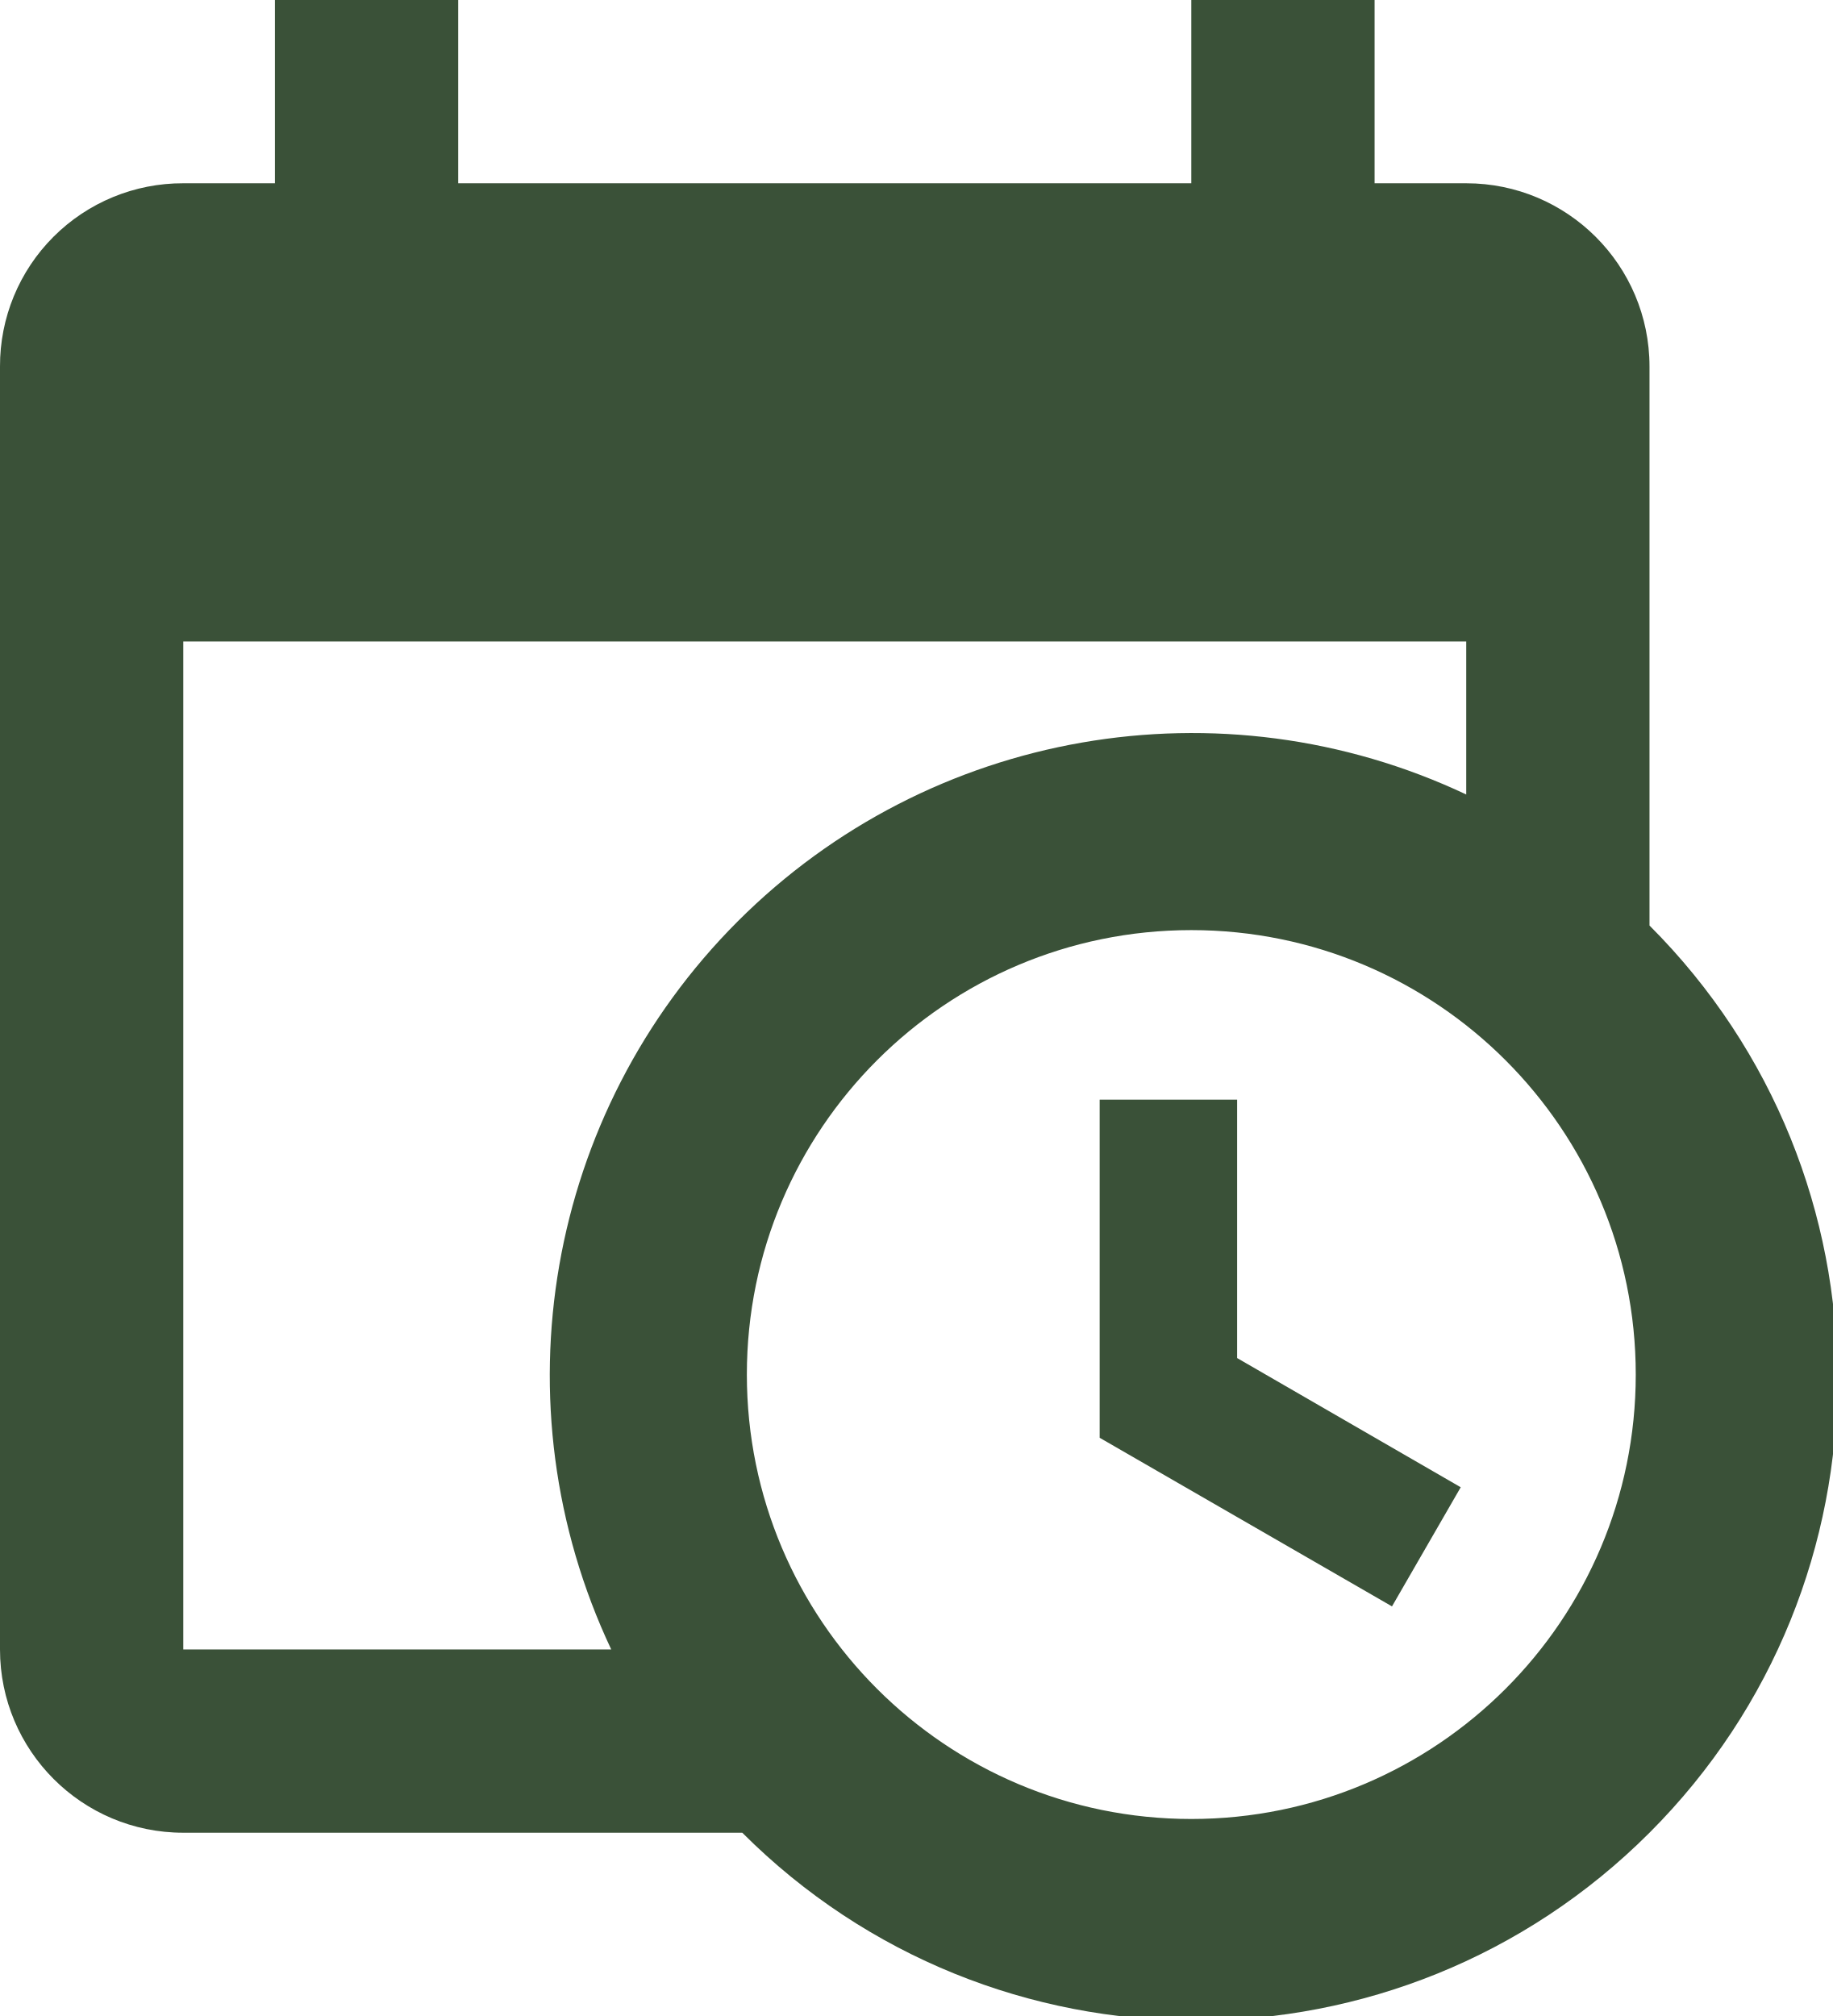
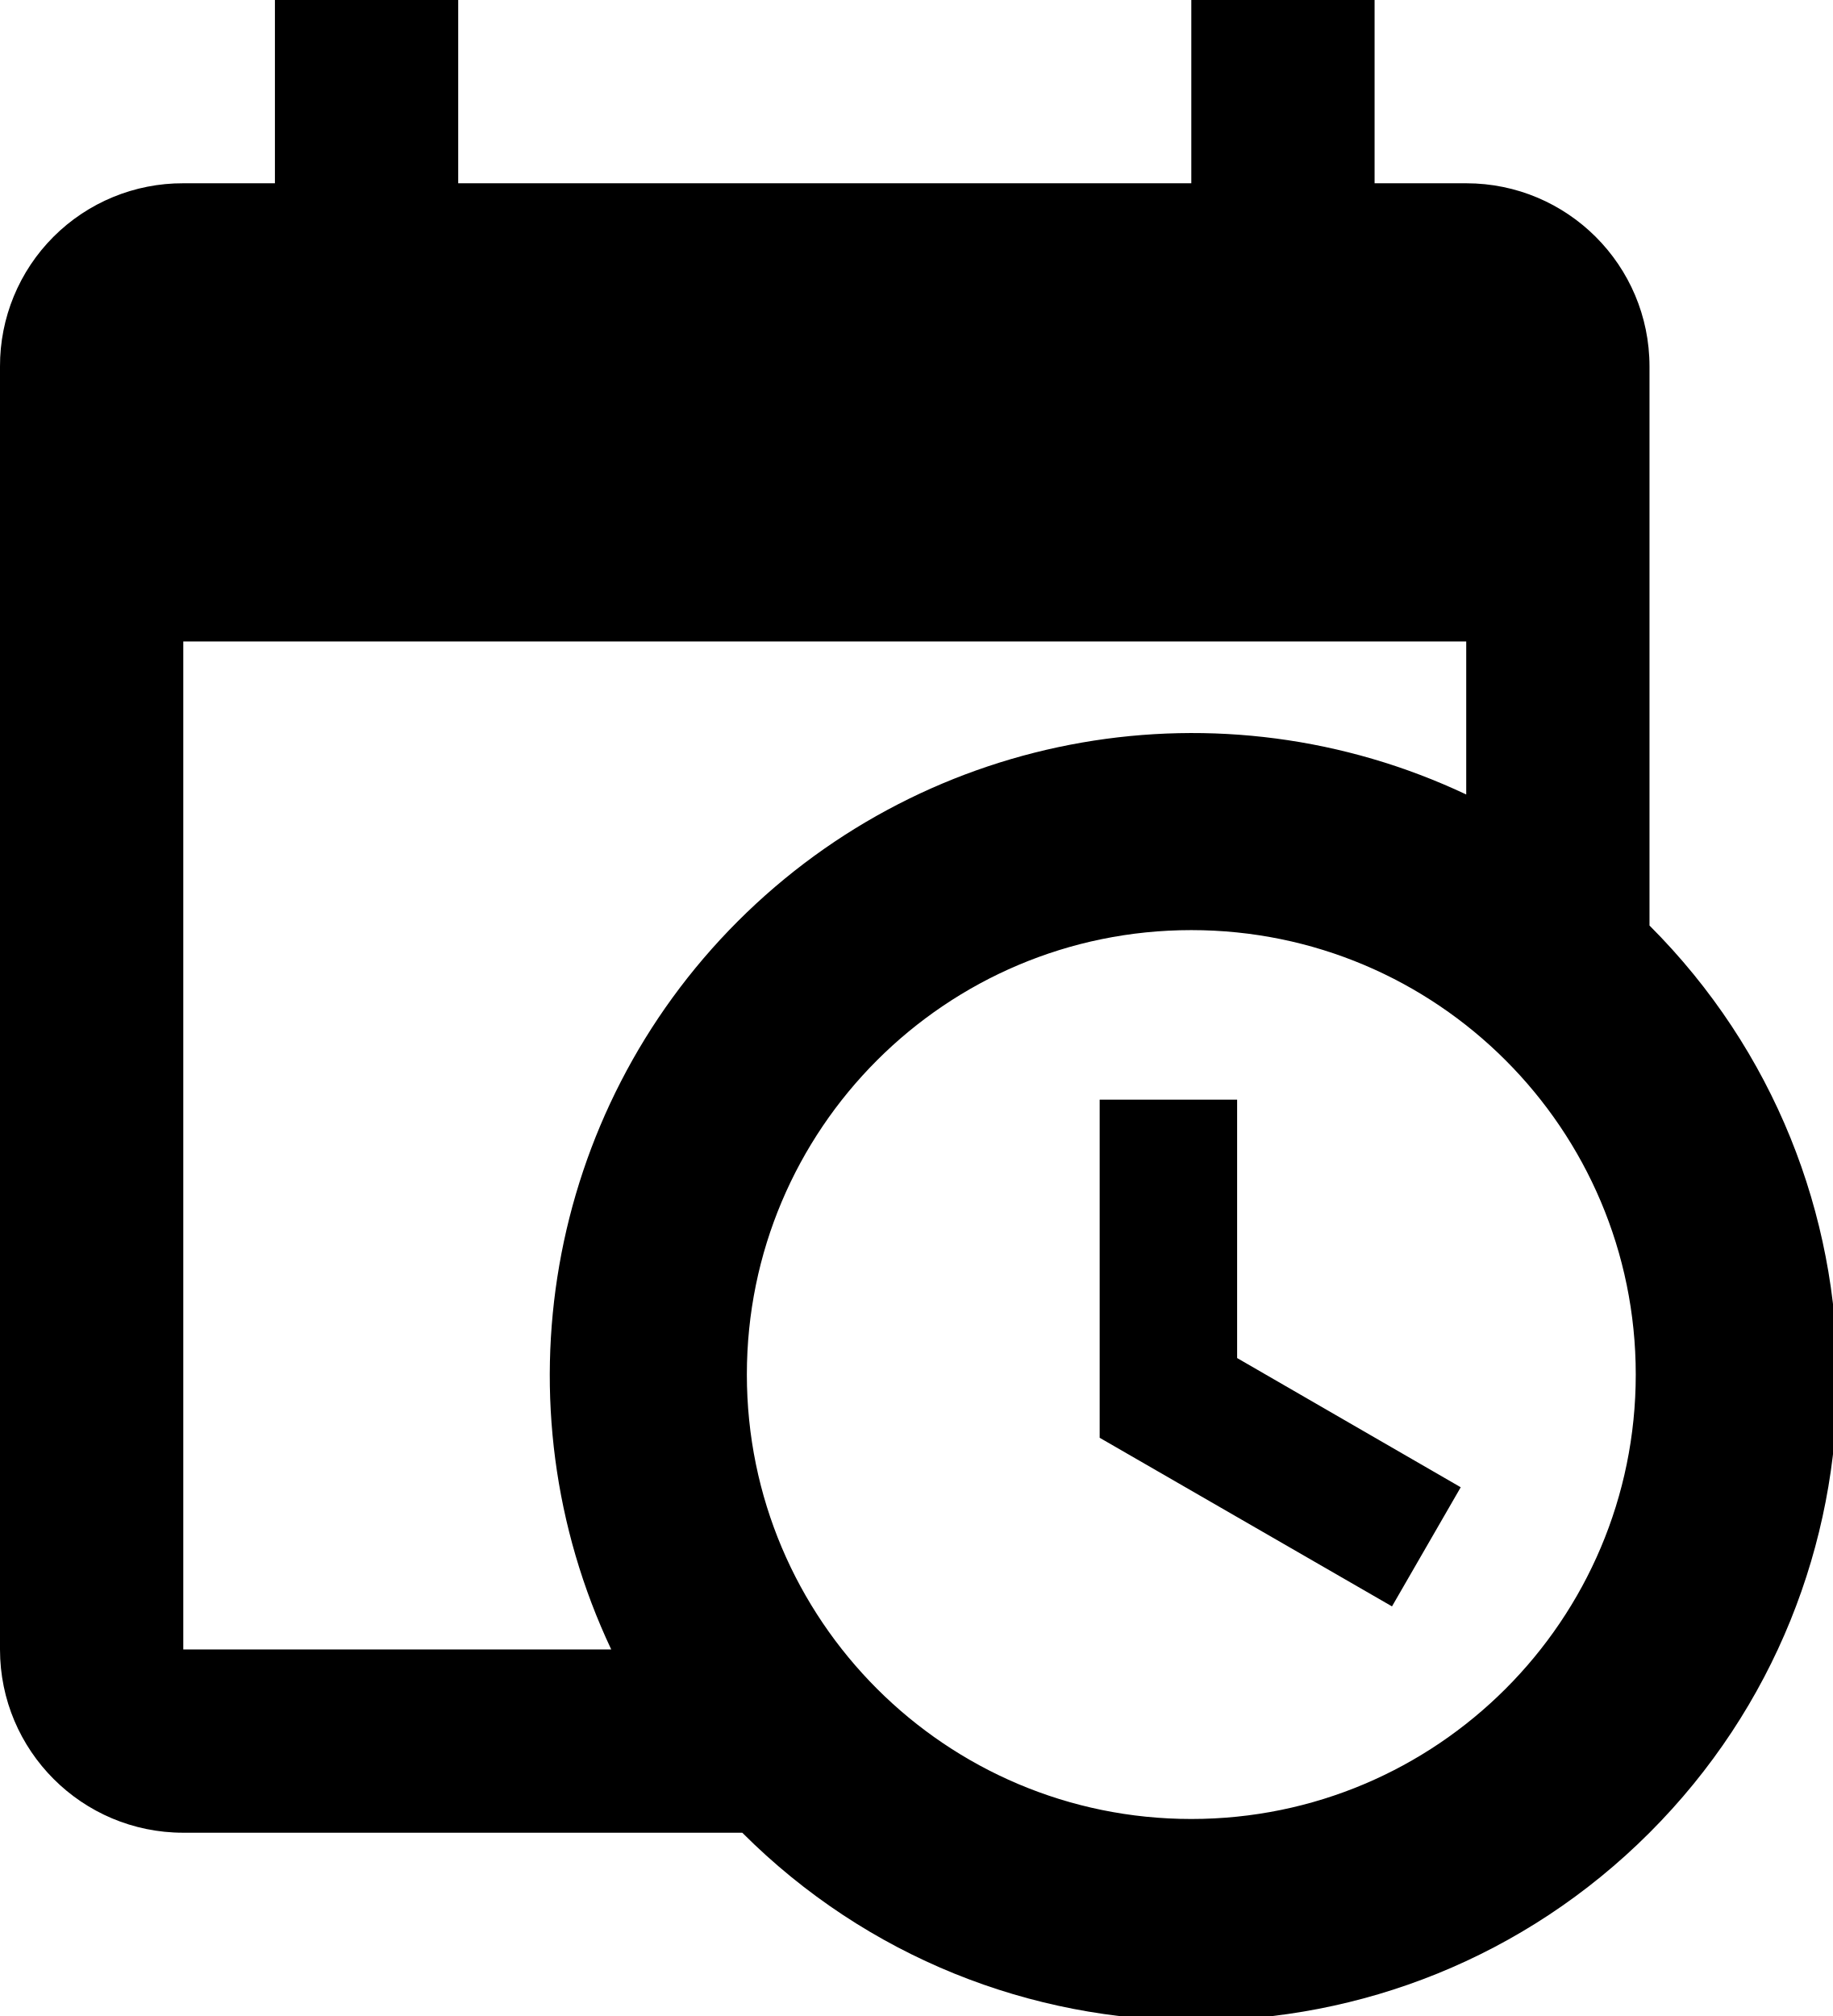
- <svg xmlns="http://www.w3.org/2000/svg" width="20" height="22" viewBox="0 0 20 22">
-   <path id="calendar-clock" d="M15,13h1.5v2.82l2.44,1.41-.75,1.3L15,16.69V13m4-5H5V19H9.67A7.009,7.009,0,0,1,19,9.67V8M5,21a2,2,0,0,1-2-2V5A1.993,1.993,0,0,1,5,3H6V1H8V3h8V1h2V3h1a2,2,0,0,1,2,2v6.1A7,7,0,0,1,11.1,21H5m11-9.85A4.85,4.85,0,1,0,20.85,16,4.85,4.85,0,0,0,16,11.15Z" transform="translate(-3 -1)" fill="#3a5138" />
+ <svg xmlns="http://www.w3.org/2000/svg" viewBox="0 0 20 22">
+   <path d="M12 12h1.5v2.82l2.44 1.41-.75 1.3L12 15.69V12m4-5H2v11h4.67A7.009 7.009 0 0 1 16 8.67V7M2 20a2 2 0 0 1-2-2V4a1.993 1.993 0 0 1 2-2h1V0h2v2h8V0h2v2h1a2 2 0 0 1 2 2v6.1A7 7 0 0 1 8.1 20H2m11-9.85A4.85 4.85 0 1 0 17.85 15 4.85 4.85 0 0 0 13 10.15Z" fill="" />
</svg>
